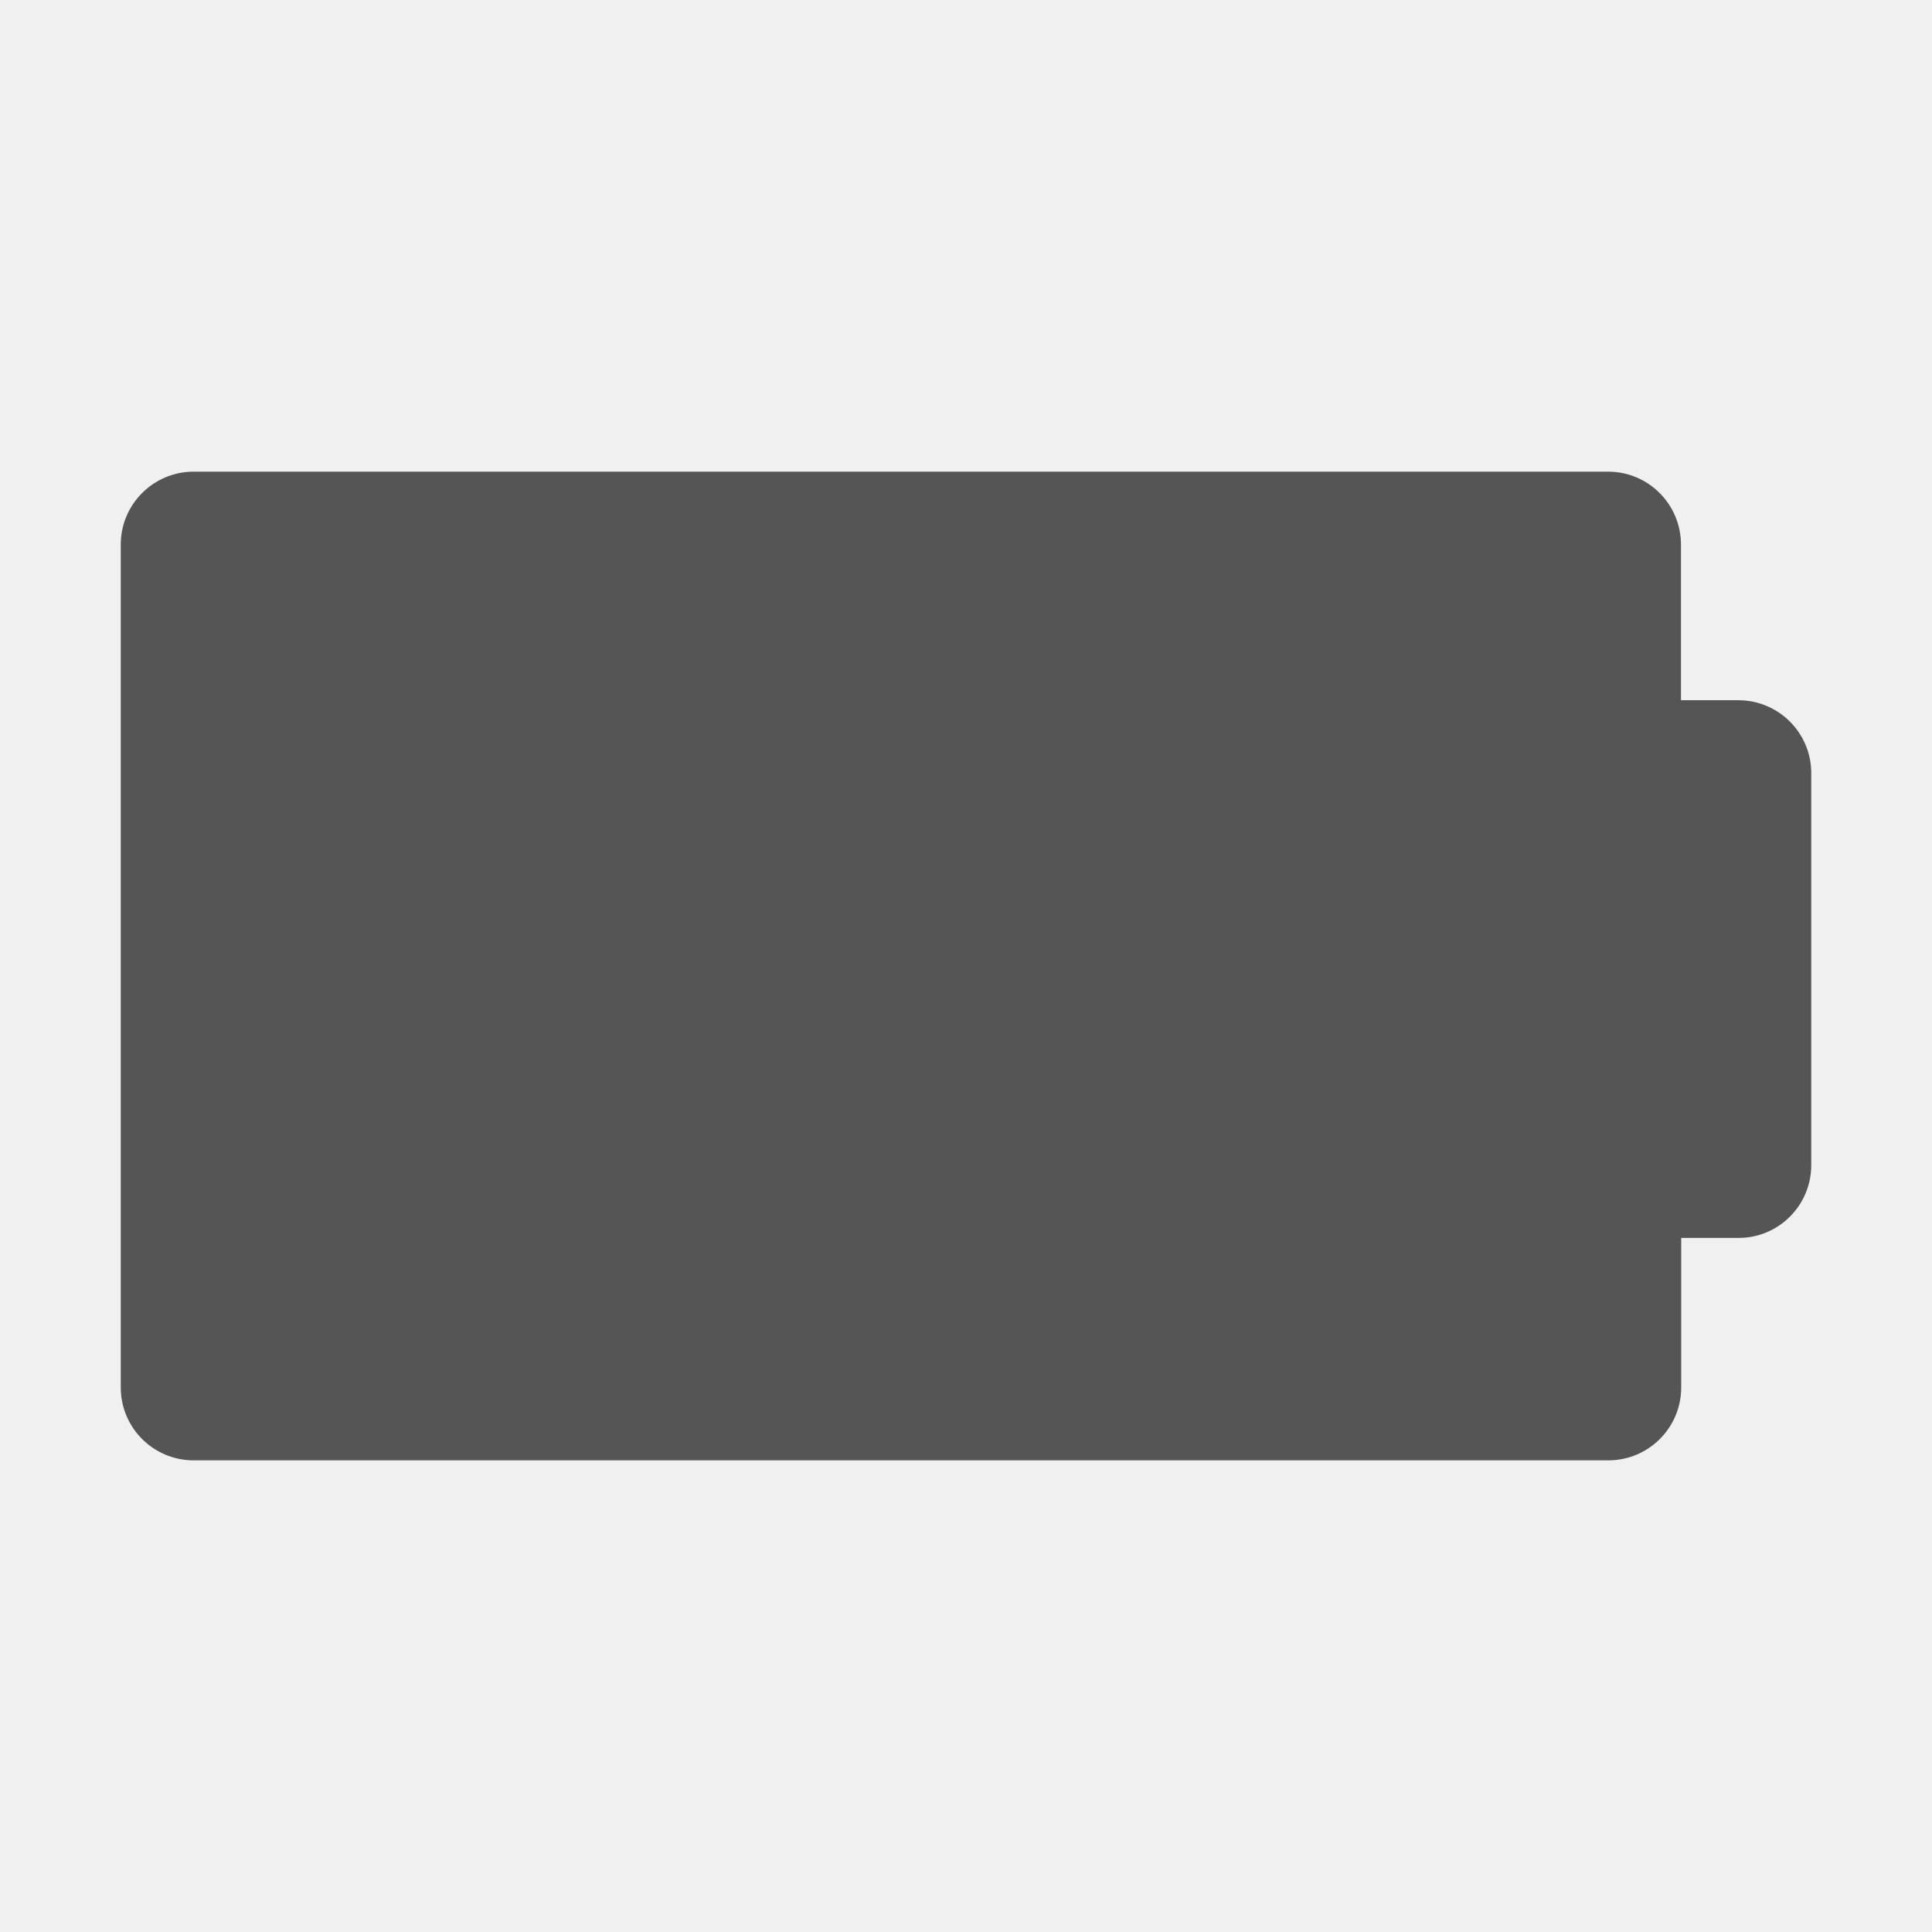
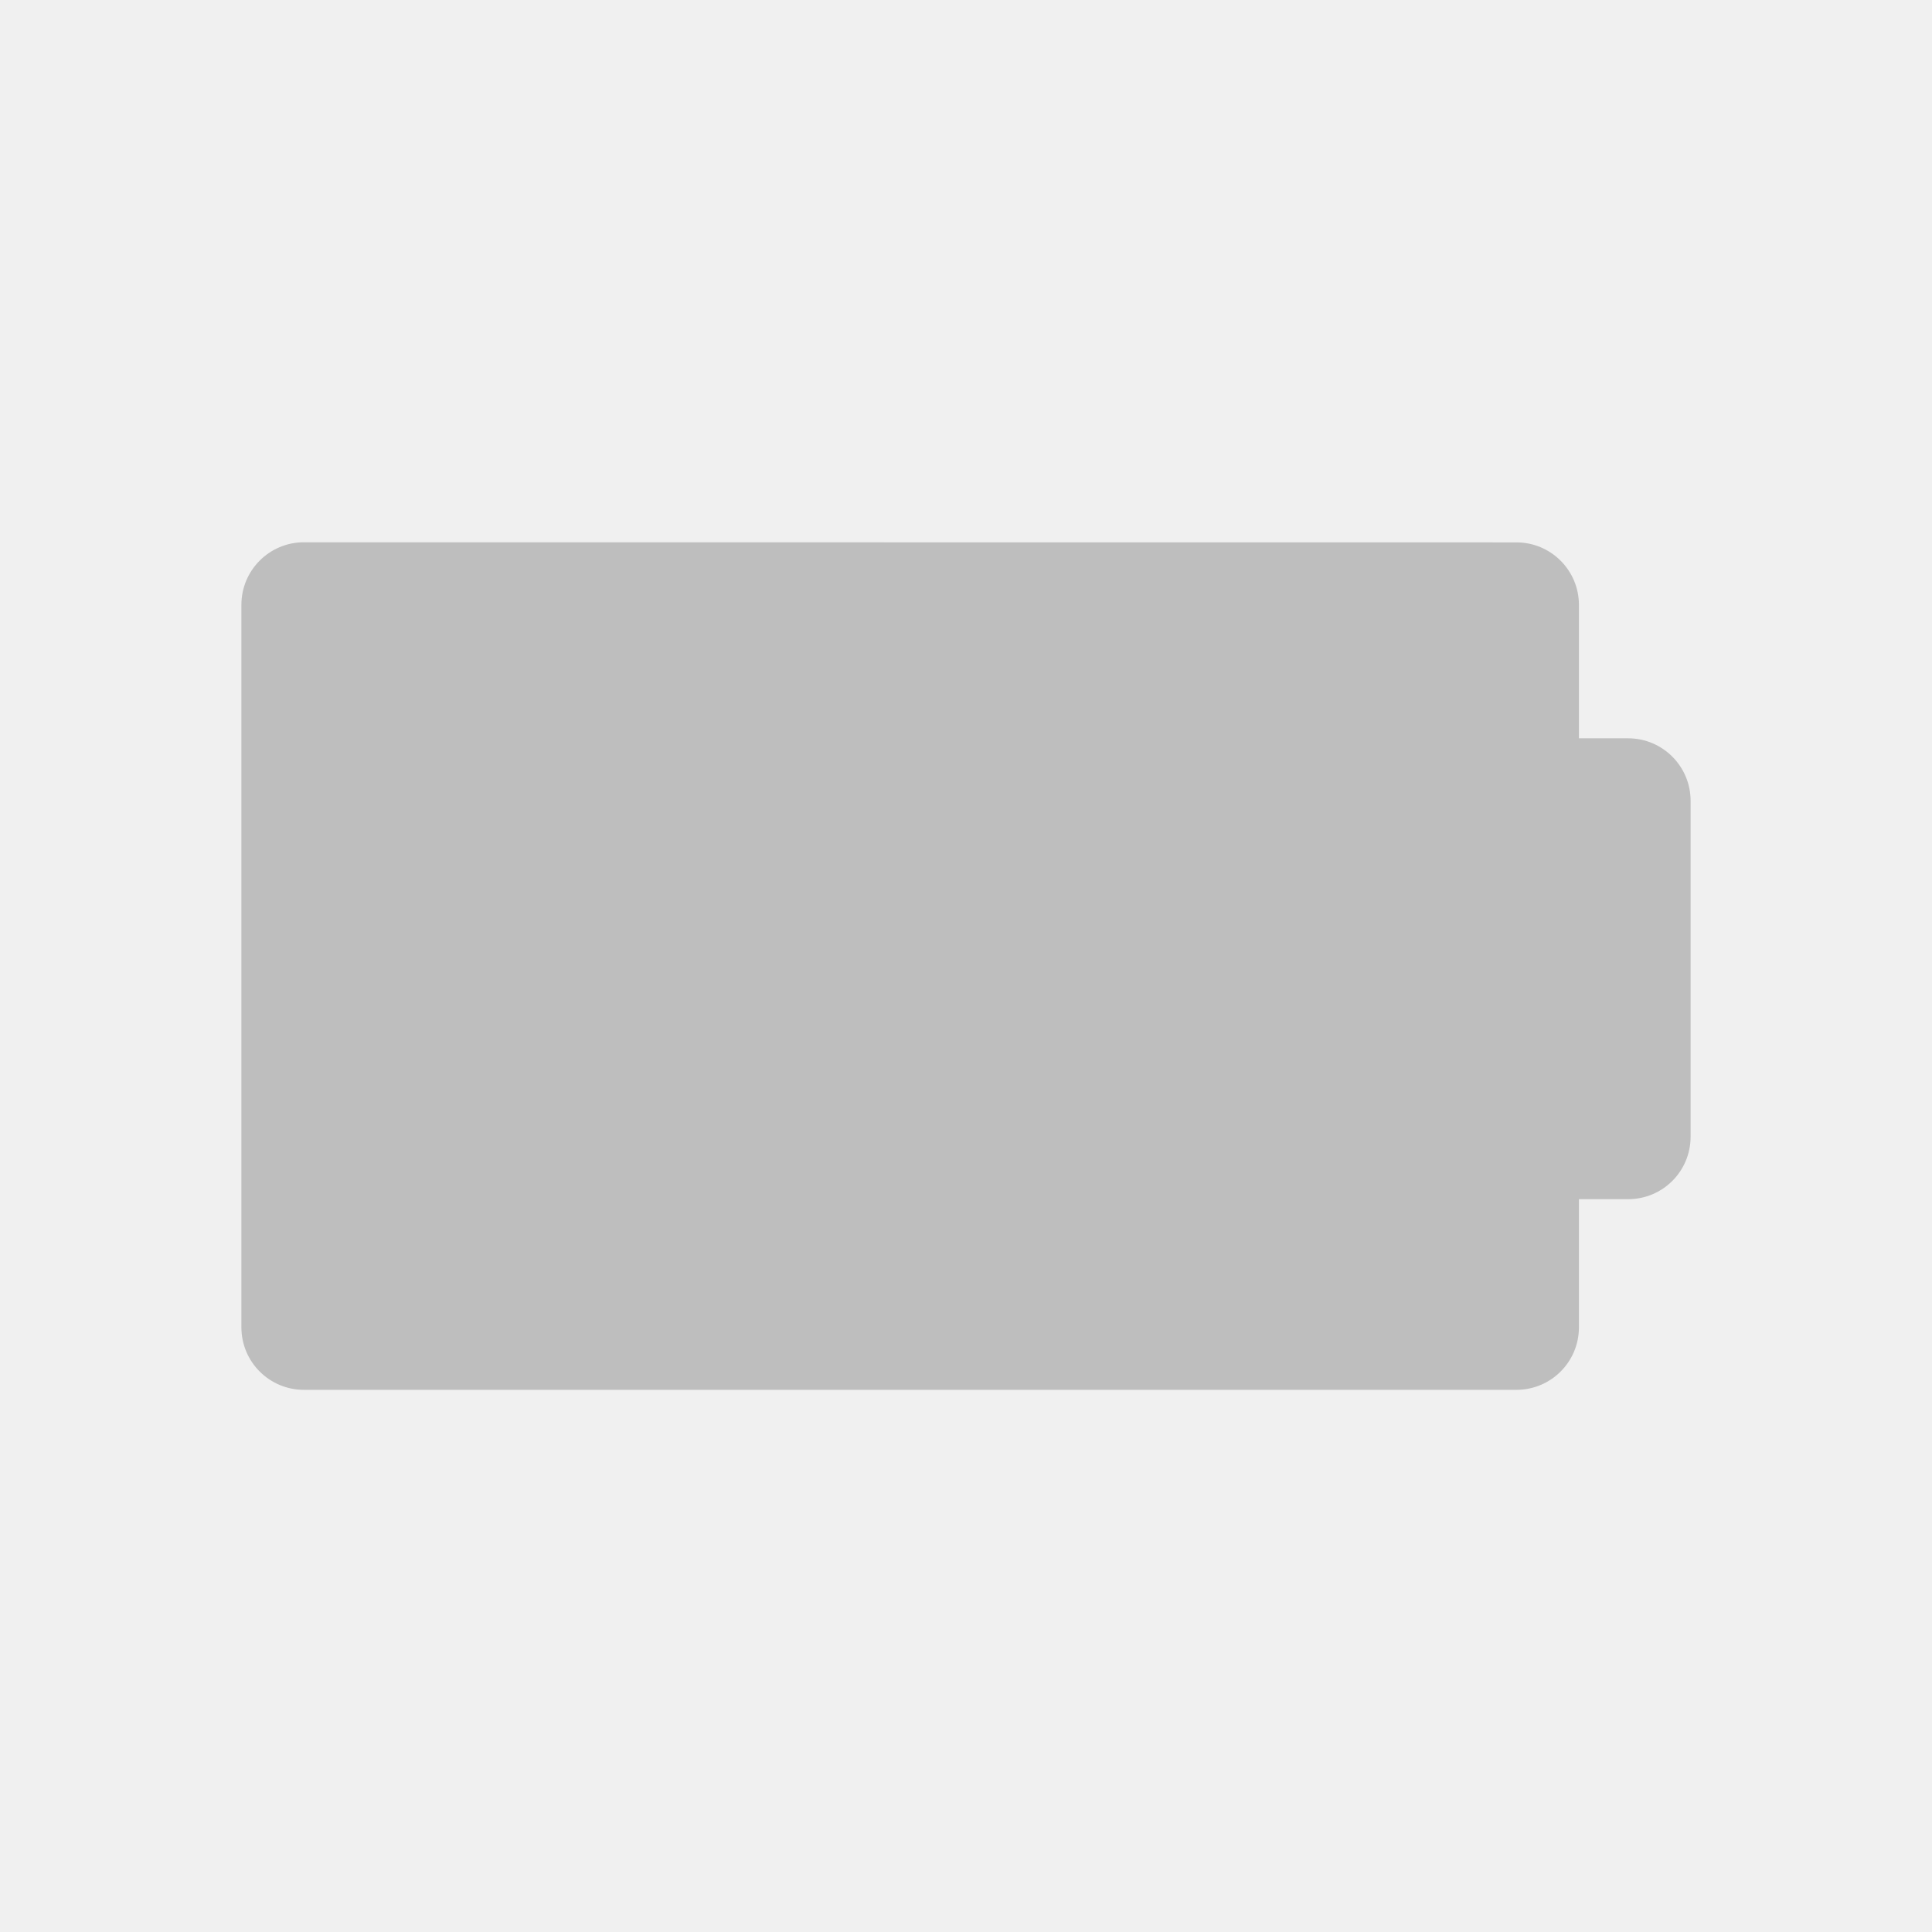
- <svg xmlns="http://www.w3.org/2000/svg" id="svg7384" style="enable-background:new" height="16" width="16" version="1.1">
-   <defs id="defs7386">
-     <filter id="filter7554" style="color-interpolation-filters:sRGB">
-       <feBlend id="feBlend7556" in2="BackgroundImage" mode="darken" />
-     </filter>
-   </defs>
-   <g style="fill:#ffffff;fill-opacity:1" id="g4250" transform="matrix(0.5211242,0,0,0.5211242,20.76754,5.34527)">
-     <path style="fill:#555555;fill-opacity:1" d="M 1.604,3.906 C 1.27,3.906 1,4.177 1,4.51 l 0,6.98 c 0,0.334 0.27,0.604 0.604,0.604 l 11.715,0 c 0.334,0 0.604,-0.27 0.604,-0.604 l 0,-1.238 0.475,0 C 14.73,10.252 15,9.983 15,9.648 L 15,6.404 C 15.001,6.07 14.73,5.799 14.396,5.799 l -0.475,0 0,-1.289 c 0,-0.333 -0.269,-0.604 -0.604,-0.604 z" transform="matrix(1.918929,0,0,1.918929,-39.85142,-10.25719)" id="path7-4-0-7-3-8-0-1-9-3" />
-     <g style="fill:#ffffff;fill-opacity:1" transform="matrix(0.02205965,0,0,0.02205965,-29.9,-0.3914914)" id="g3-9">
-       <g style="fill:#ffffff;fill-opacity:1" id="g5-4" />
-     </g>
-   </g>
+ <svg xmlns="http://www.w3.org/2000/svg" enable-background="new" viewBox="0 0 16 16">
+   <path transform="matrix(.85714 0 0 .85714 1.1429 1.1429)" d="m1.603 3.906c-0.334 0-0.604 0.271-0.604 0.604v6.981c0 0.334 0.27 0.604 0.604 0.604h11.715c0.334 0 0.604-0.27 0.604-0.604v-1.238h0.475c0.334 0 0.604-0.269 0.604-0.604v-3.244c5.21e-4 -0.334-0.27-0.605-0.604-0.605h-0.475v-1.289c0-0.333-0.27-0.604-0.604-0.604z" fill="#bebebe" />
</svg>
